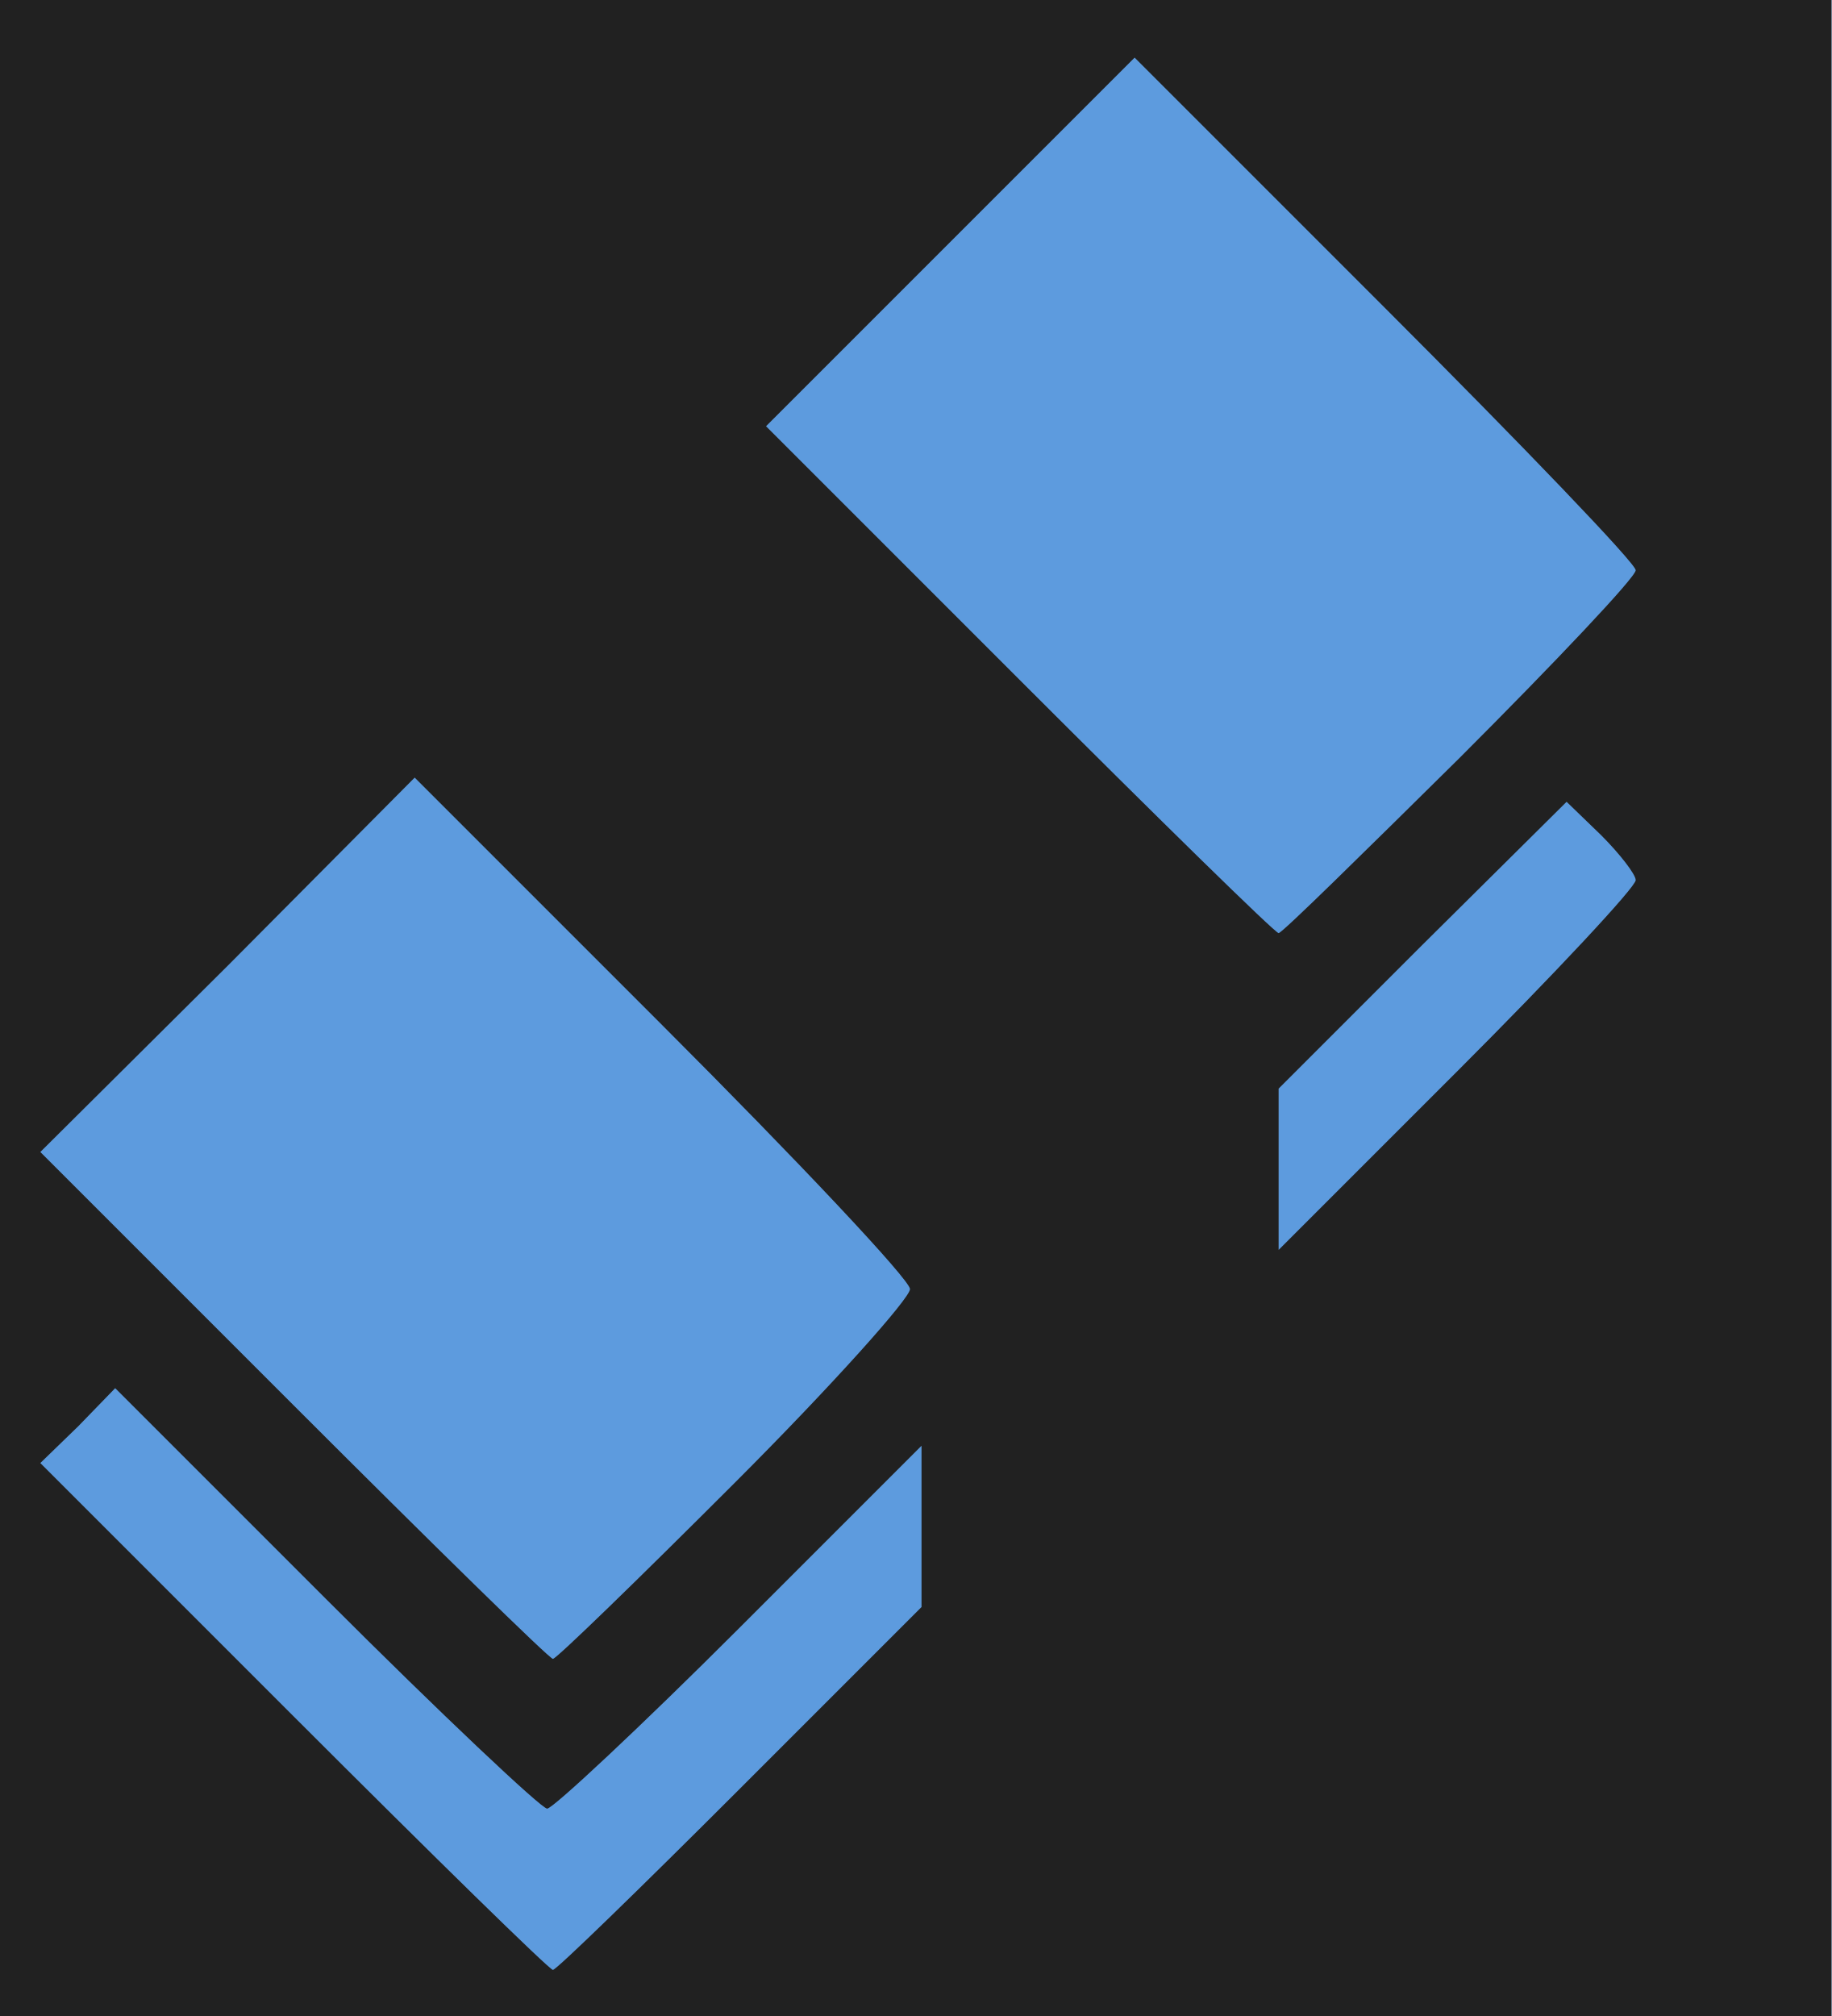
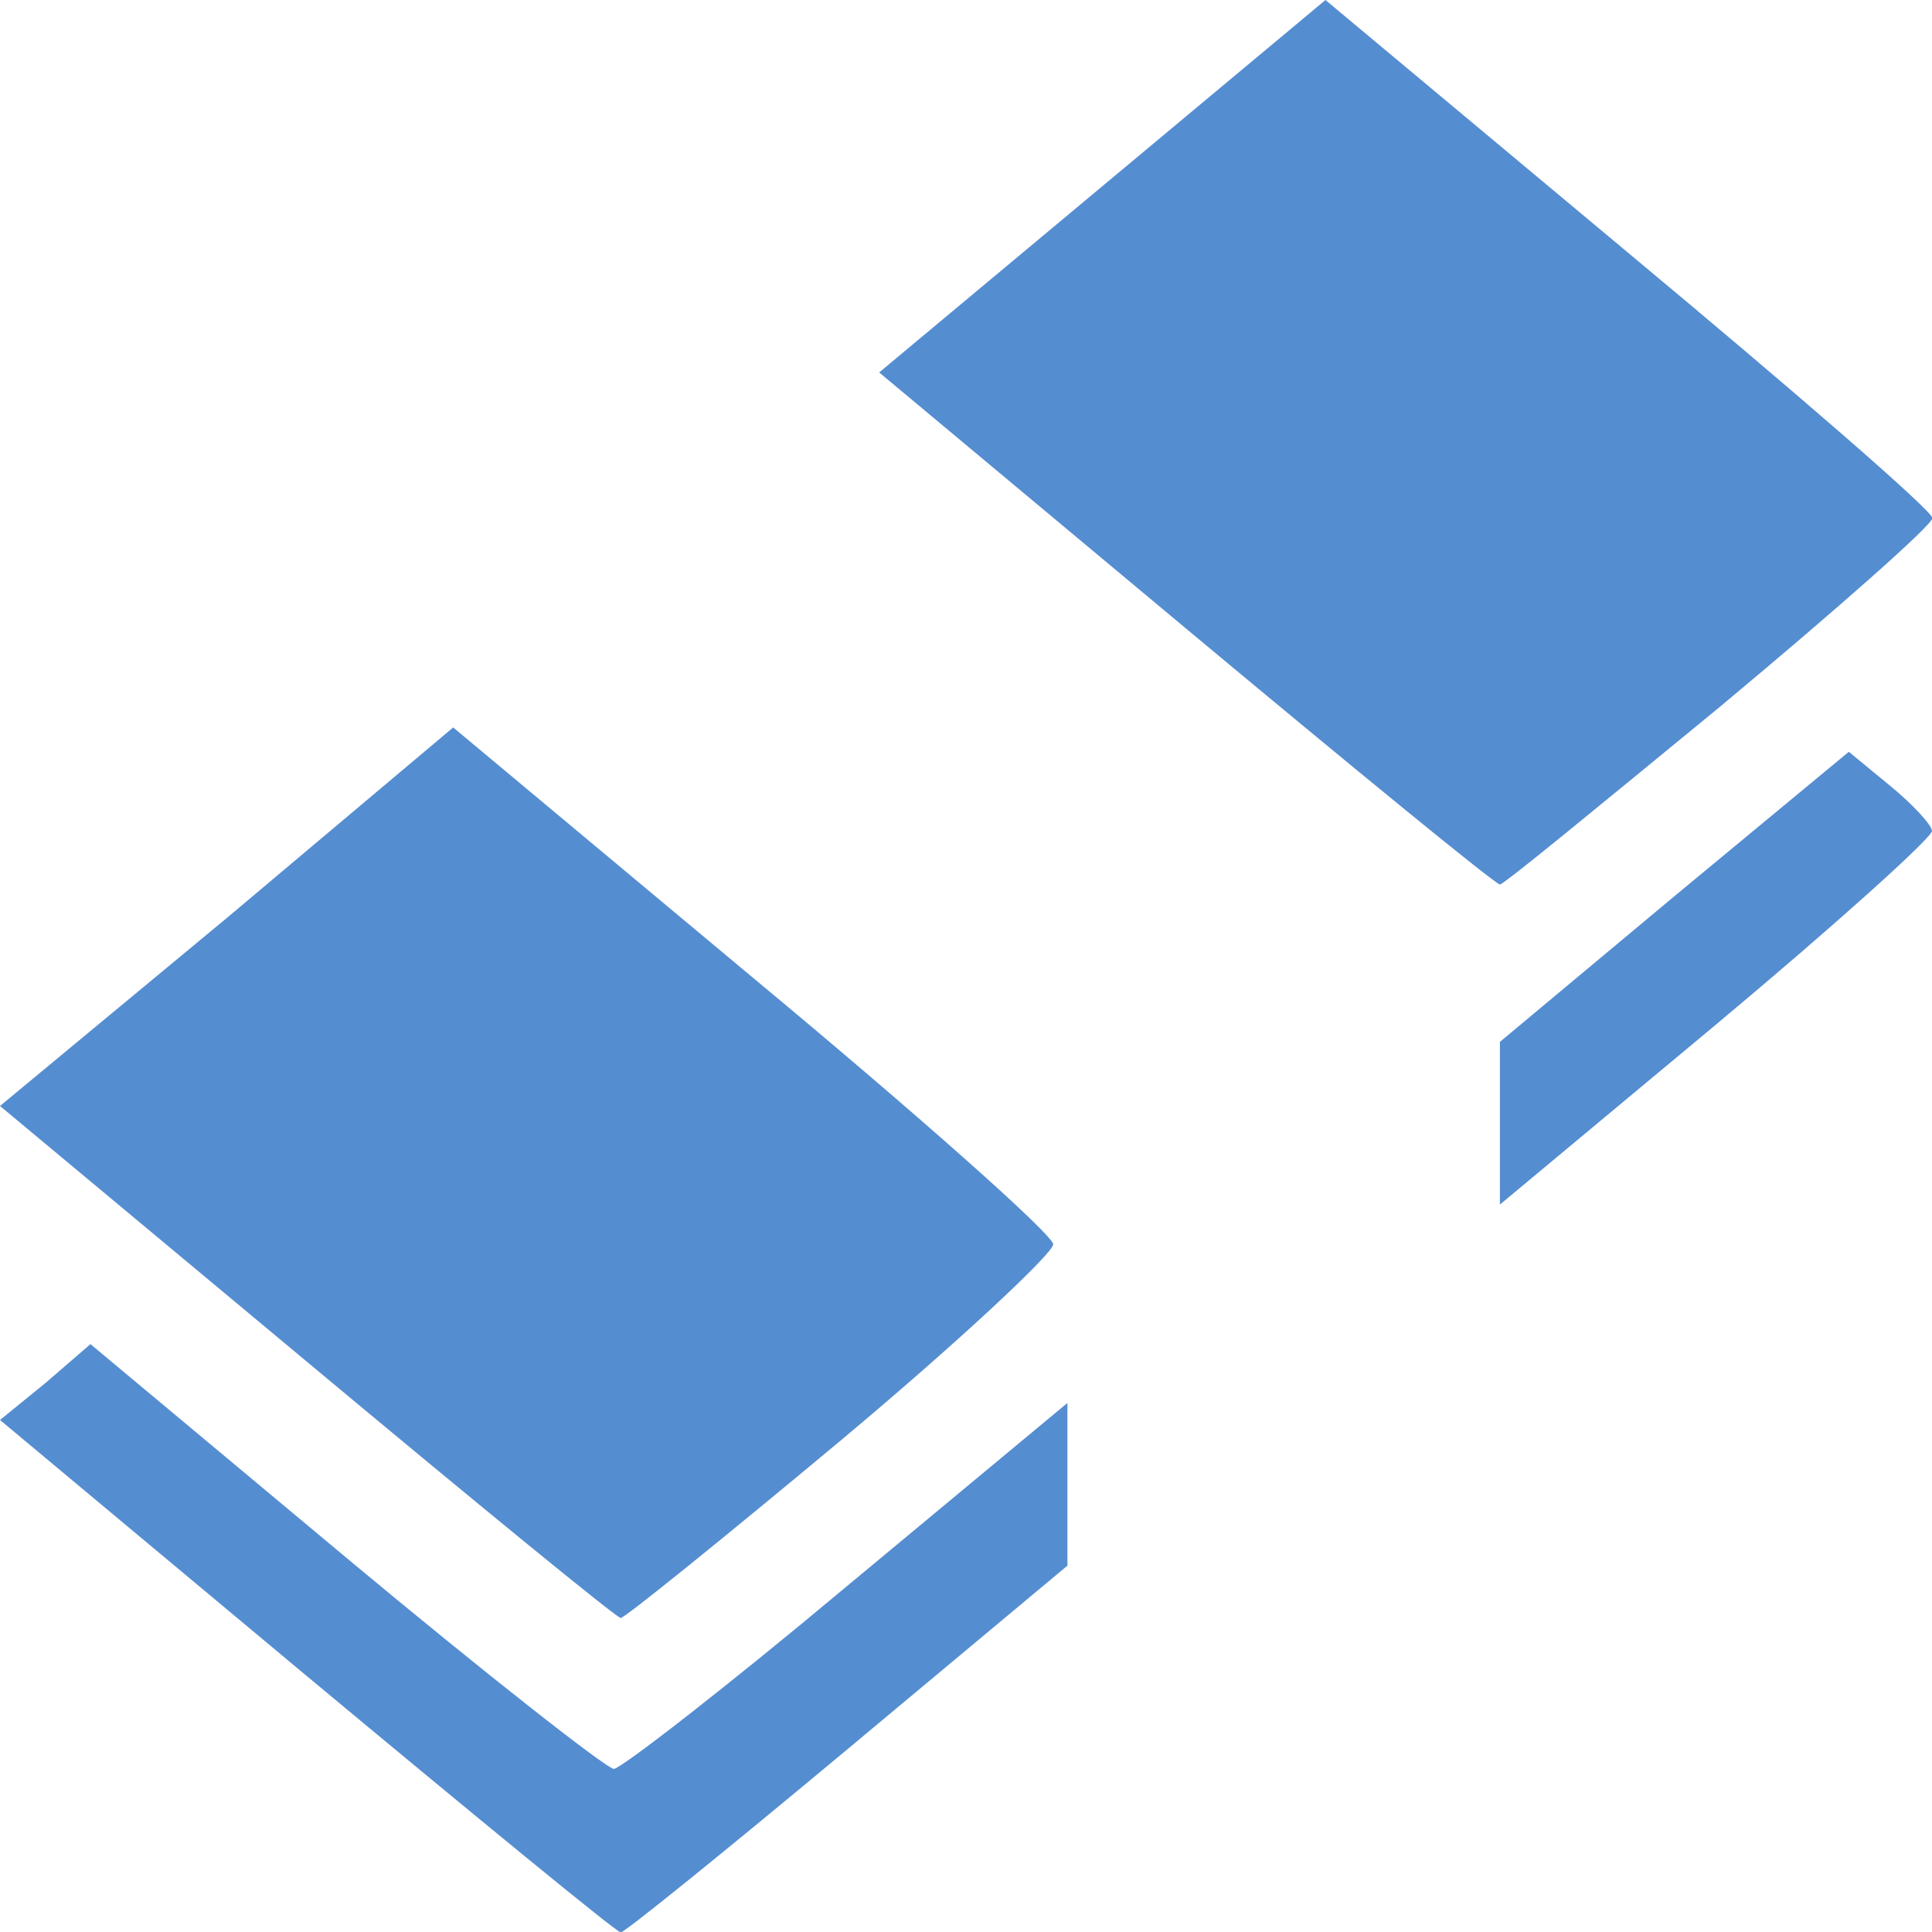
- <svg xmlns="http://www.w3.org/2000/svg" version="1.0" width="159px" height="175px" viewBox="0 0 1590 1750" preserveAspectRatio="xMidYMid meet">
-   <g id="layer101" fill="#5d9bde" stroke="none">
-     <path d="M0 875 l0 -875 795 0 795 0 0 875 0 875 -795 0 -795 0 0 -875z" />
-   </g>
-   <g id="layer102" fill="#212121" stroke="none">
-     <path d="M0 875 l0 -875 795 0 795 0 0 875 0 875 -795 0 -795 0 0 -875z m642 678 l158 -158 0 -70 0 -70 -158 158 c-86 86 -162 157 -167 157 -5 0 -92 -82 -192 -182 l-183 -183 -32 33 -33 32 220 220 c121 121 222 220 225 220 3 0 76 -71 162 -157z m-4 -266 c84 -84 152 -160 152 -168 0 -8 -97 -111 -215 -229 l-215 -215 -162 163 -163 162 220 220 c121 121 222 220 225 220 3 0 74 -69 158 -153z m782 -523 c0 -5 -14 -23 -30 -39 l-30 -29 -125 124 -125 125 0 70 0 70 155 -155 c85 -85 155 -160 155 -166z m-153 -106 c84 -84 153 -157 153 -163 0 -6 -98 -108 -218 -228 l-217 -217 -160 160 -160 160 220 220 c121 121 222 220 225 220 3 0 73 -69 157 -152z" />
-   </g>
+ <svg xmlns="http://www.w3.org/2000/svg" width="18" height="18" viewBox="0 0 4.762 4.762">
+   <path d="M3.267 0l-1.1.918.756.631c.416.347.763.631.774.631.01 0 .25-.198.54-.436.288-.24.526-.45.526-.467 0-.018-.337-.31-.75-.654zm-2.15 1.793l-.556.468L0 2.726l.756.63c.417.348.764.632.774.632.01 0 .255-.198.544-.439.288-.241.522-.46.522-.482 0-.023-.333-.319-.74-.657zm3.44.06l-.43.356-.43.359v.401l.533-.444c.292-.244.532-.46.532-.477 0-.014-.048-.066-.103-.111zM.223 3.313l-.11.095L0 3.5l.756.631c.417.347.764.632.774.632.01 0 .262-.204.557-.45l.544-.454v-.401l-.544.452c-.295.247-.557.45-.574.45-.017 0-.316-.234-.66-.521z" fill="#558dd1" />
</svg>
